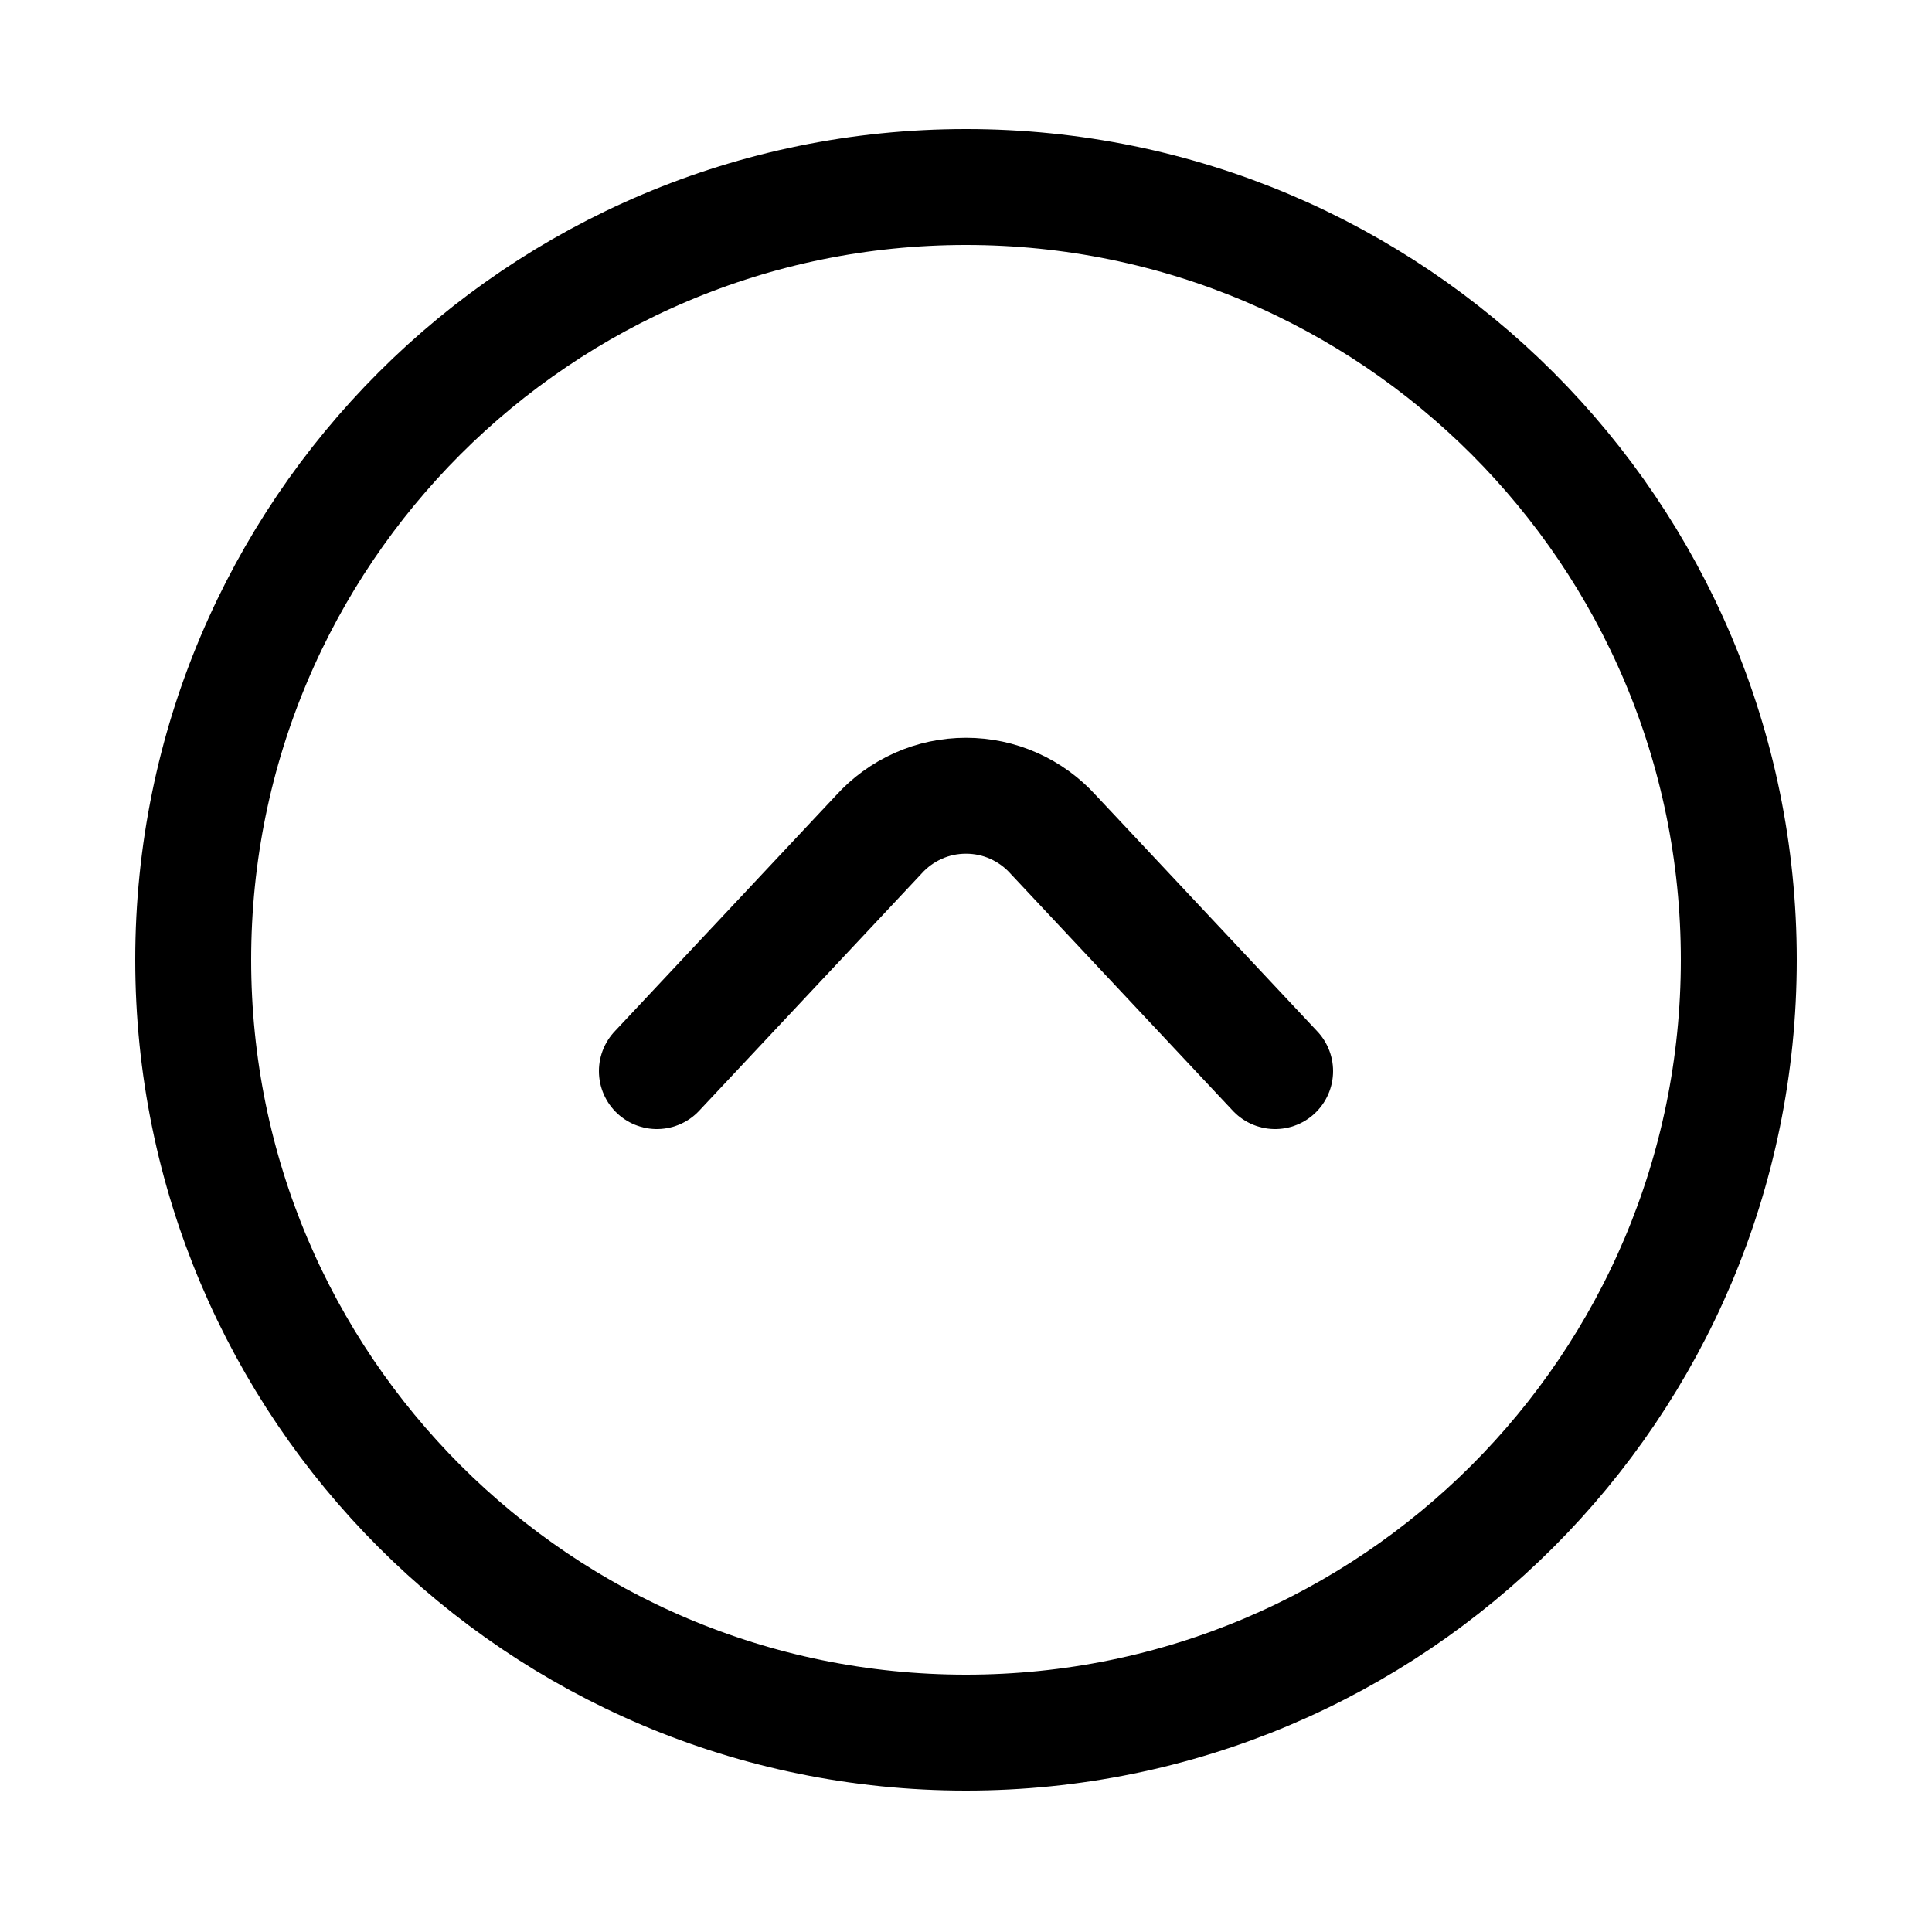
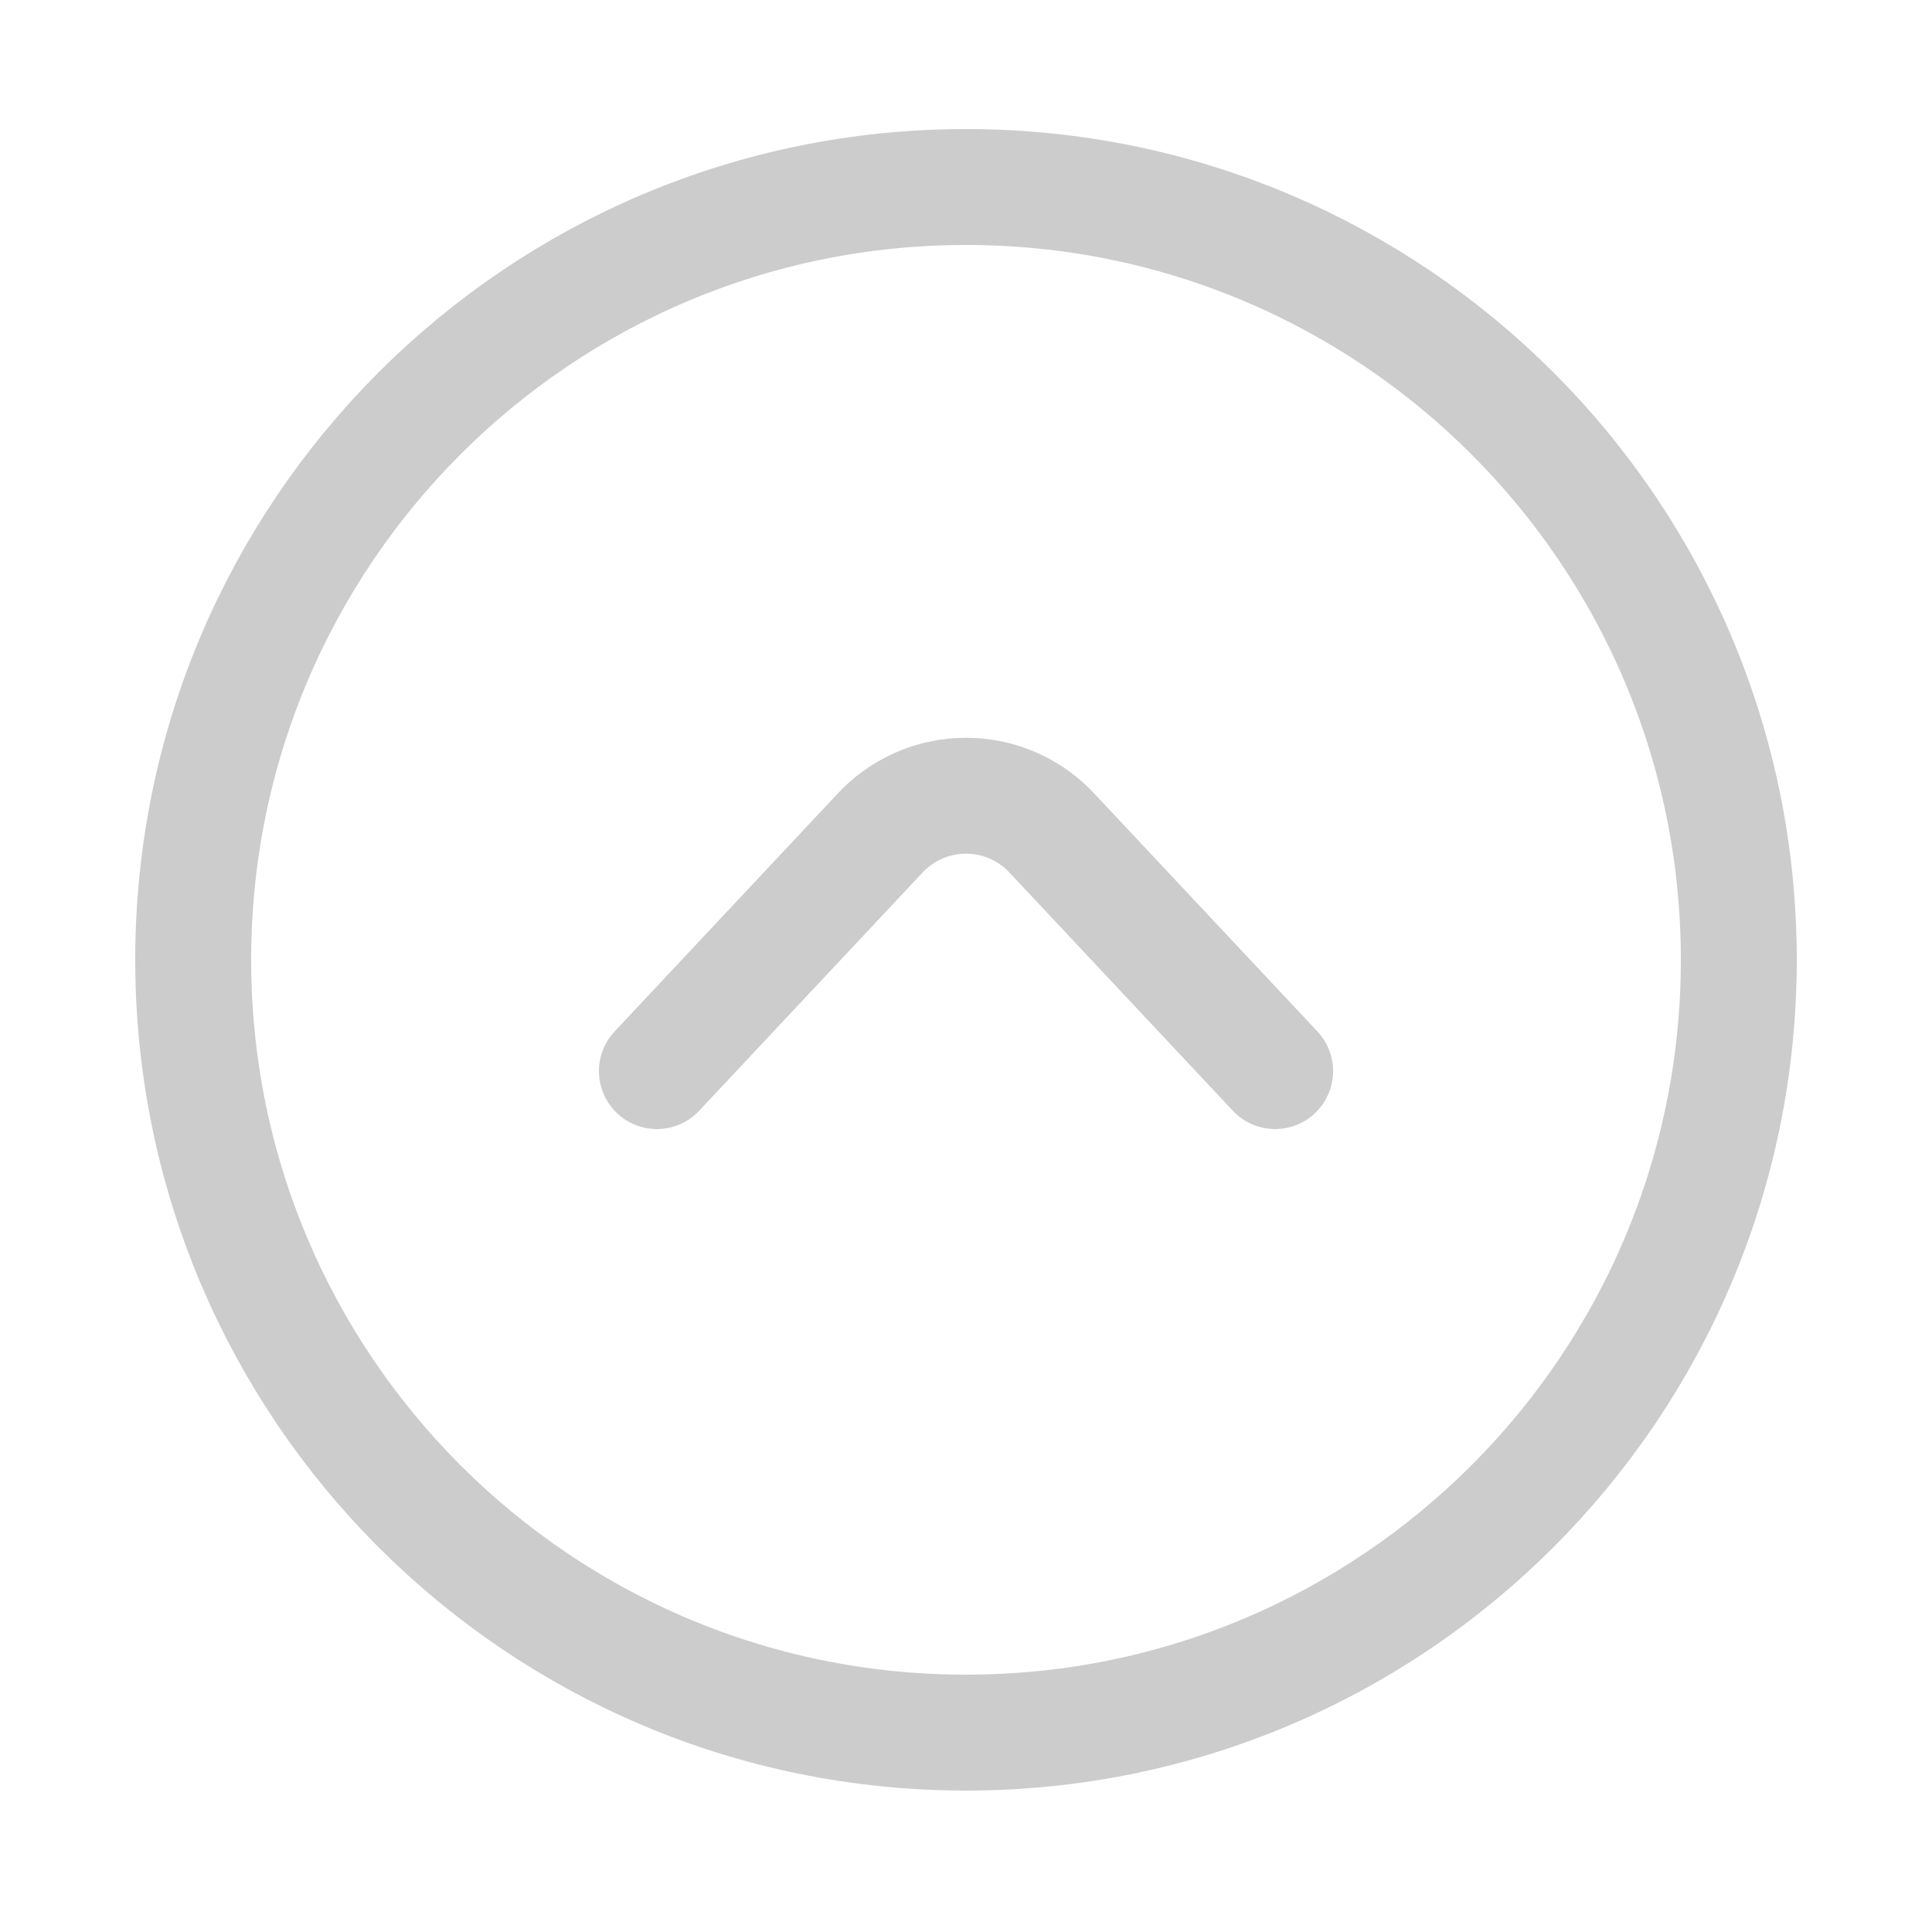
<svg xmlns="http://www.w3.org/2000/svg" width="800px" height="800px" viewBox="-0.5 0 25 25" fill="none">
-   <path d="M12 22.42C17.523 22.42 22 17.943 22 12.42C22 6.897 17.523 2.42 12 2.42C6.477 2.42 2 6.897 2 12.42C2 17.943 6.477 22.42 12 22.42Z" stroke="#000000" stroke-width="1.5" stroke-linecap="round" stroke-linejoin="round" />
-   <path d="M8 13.86L10.87 10.8C11.012 10.642 11.187 10.515 11.382 10.428C11.576 10.341 11.787 10.297 12 10.297C12.213 10.297 12.424 10.341 12.618 10.428C12.813 10.515 12.988 10.642 13.13 10.8L16 13.86" stroke="#000000" stroke-width="1.5" stroke-linecap="round" stroke-linejoin="round" />
+   <path d="M12 22.42C17.523 22.42 22 17.943 22 12.42C22 6.897 17.523 2.42 12 2.42C6.477 2.42 2 6.897 2 12.42C2 17.943 6.477 22.42 12 22.42Z" stroke="#cccccc" stroke-width="1.5" stroke-linecap="round" stroke-linejoin="round" />
+   <path d="M8 13.86L10.87 10.8C11.012 10.642 11.187 10.515 11.382 10.428C11.576 10.341 11.787 10.297 12 10.297C12.213 10.297 12.424 10.341 12.618 10.428C12.813 10.515 12.988 10.642 13.13 10.8L16 13.86" stroke="#cccccc" stroke-width="1.5" stroke-linecap="round" stroke-linejoin="round" />
</svg>
